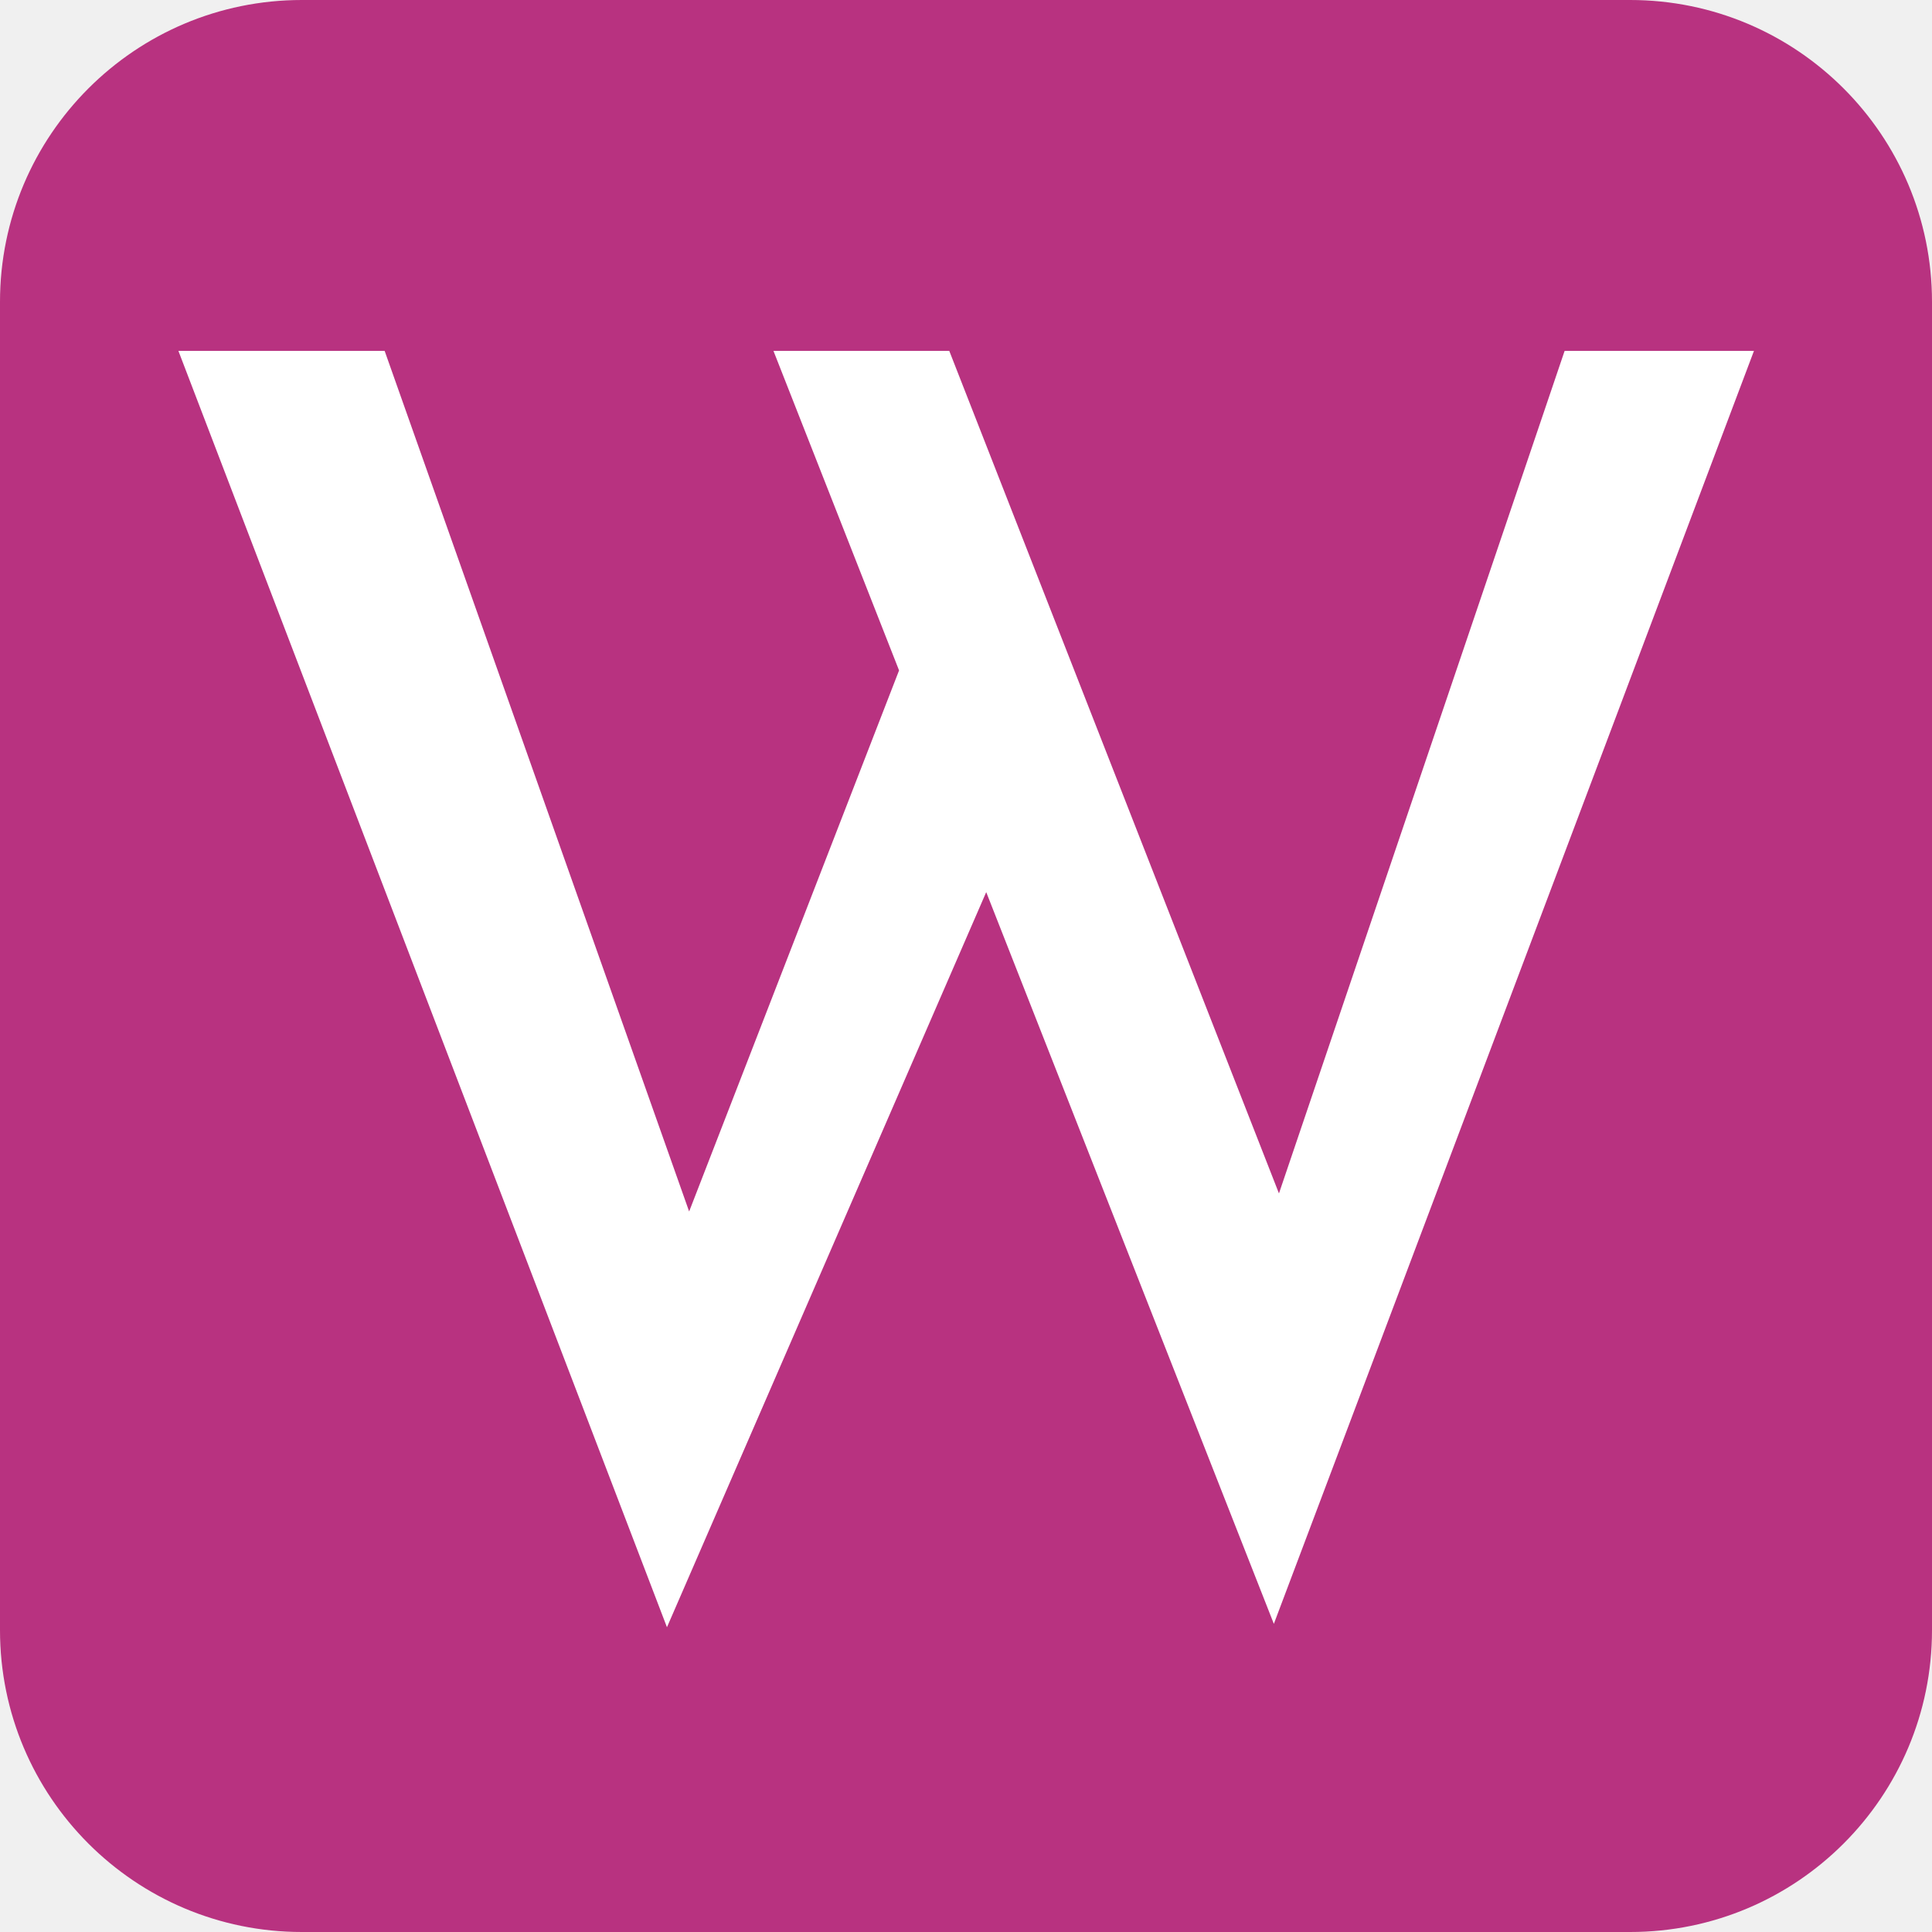
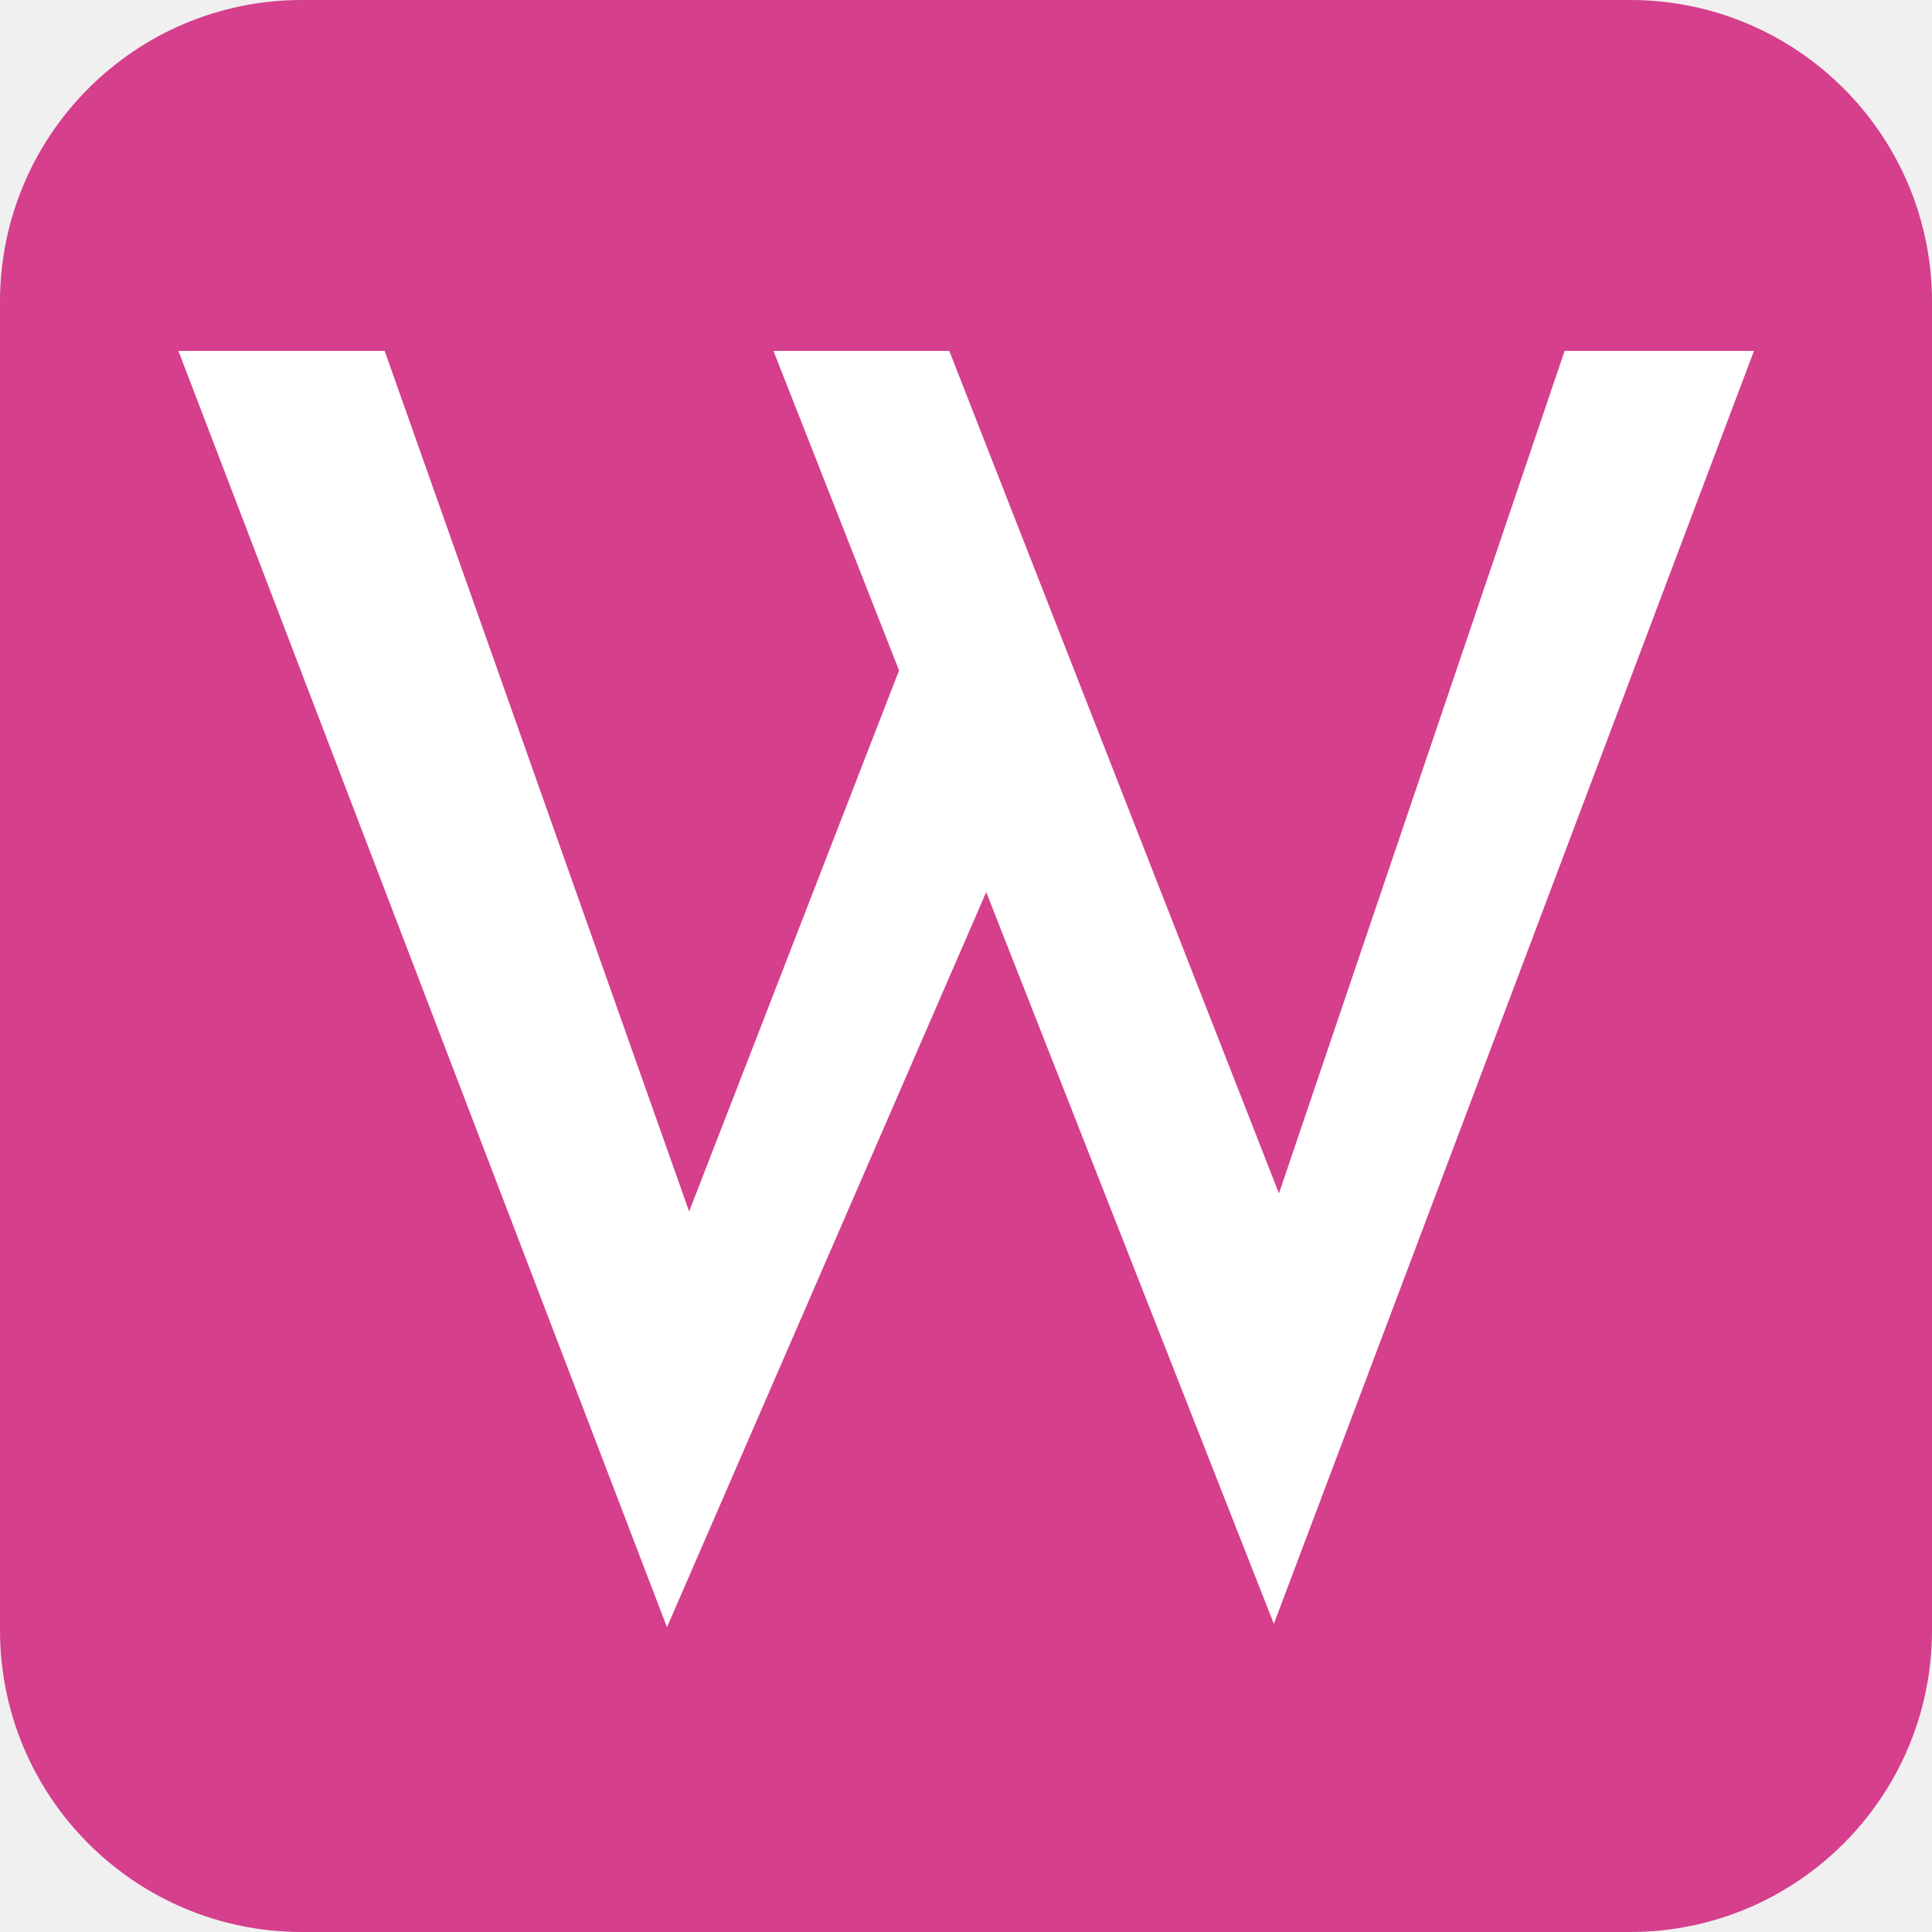
<svg xmlns="http://www.w3.org/2000/svg" width="32" height="32" viewBox="0 0 32 32" fill="none">
-   <rect width="32" height="32" rx="5" fill="#B83280" />
+   <rect width="32" height="32" rx="5" fill="#D53F8C" />
  <path d="M2.955 5.812H6.371L11.691 20.848L11.187 20.652L15.163 10.404L16.507 14.38L11.047 26.952L2.955 5.812ZM12.811 5.812H15.723L21.519 20.624L20.931 20.512L25.915 5.812H29.051L21.099 26.896L12.811 5.812Z" fill="white" />
</svg>
